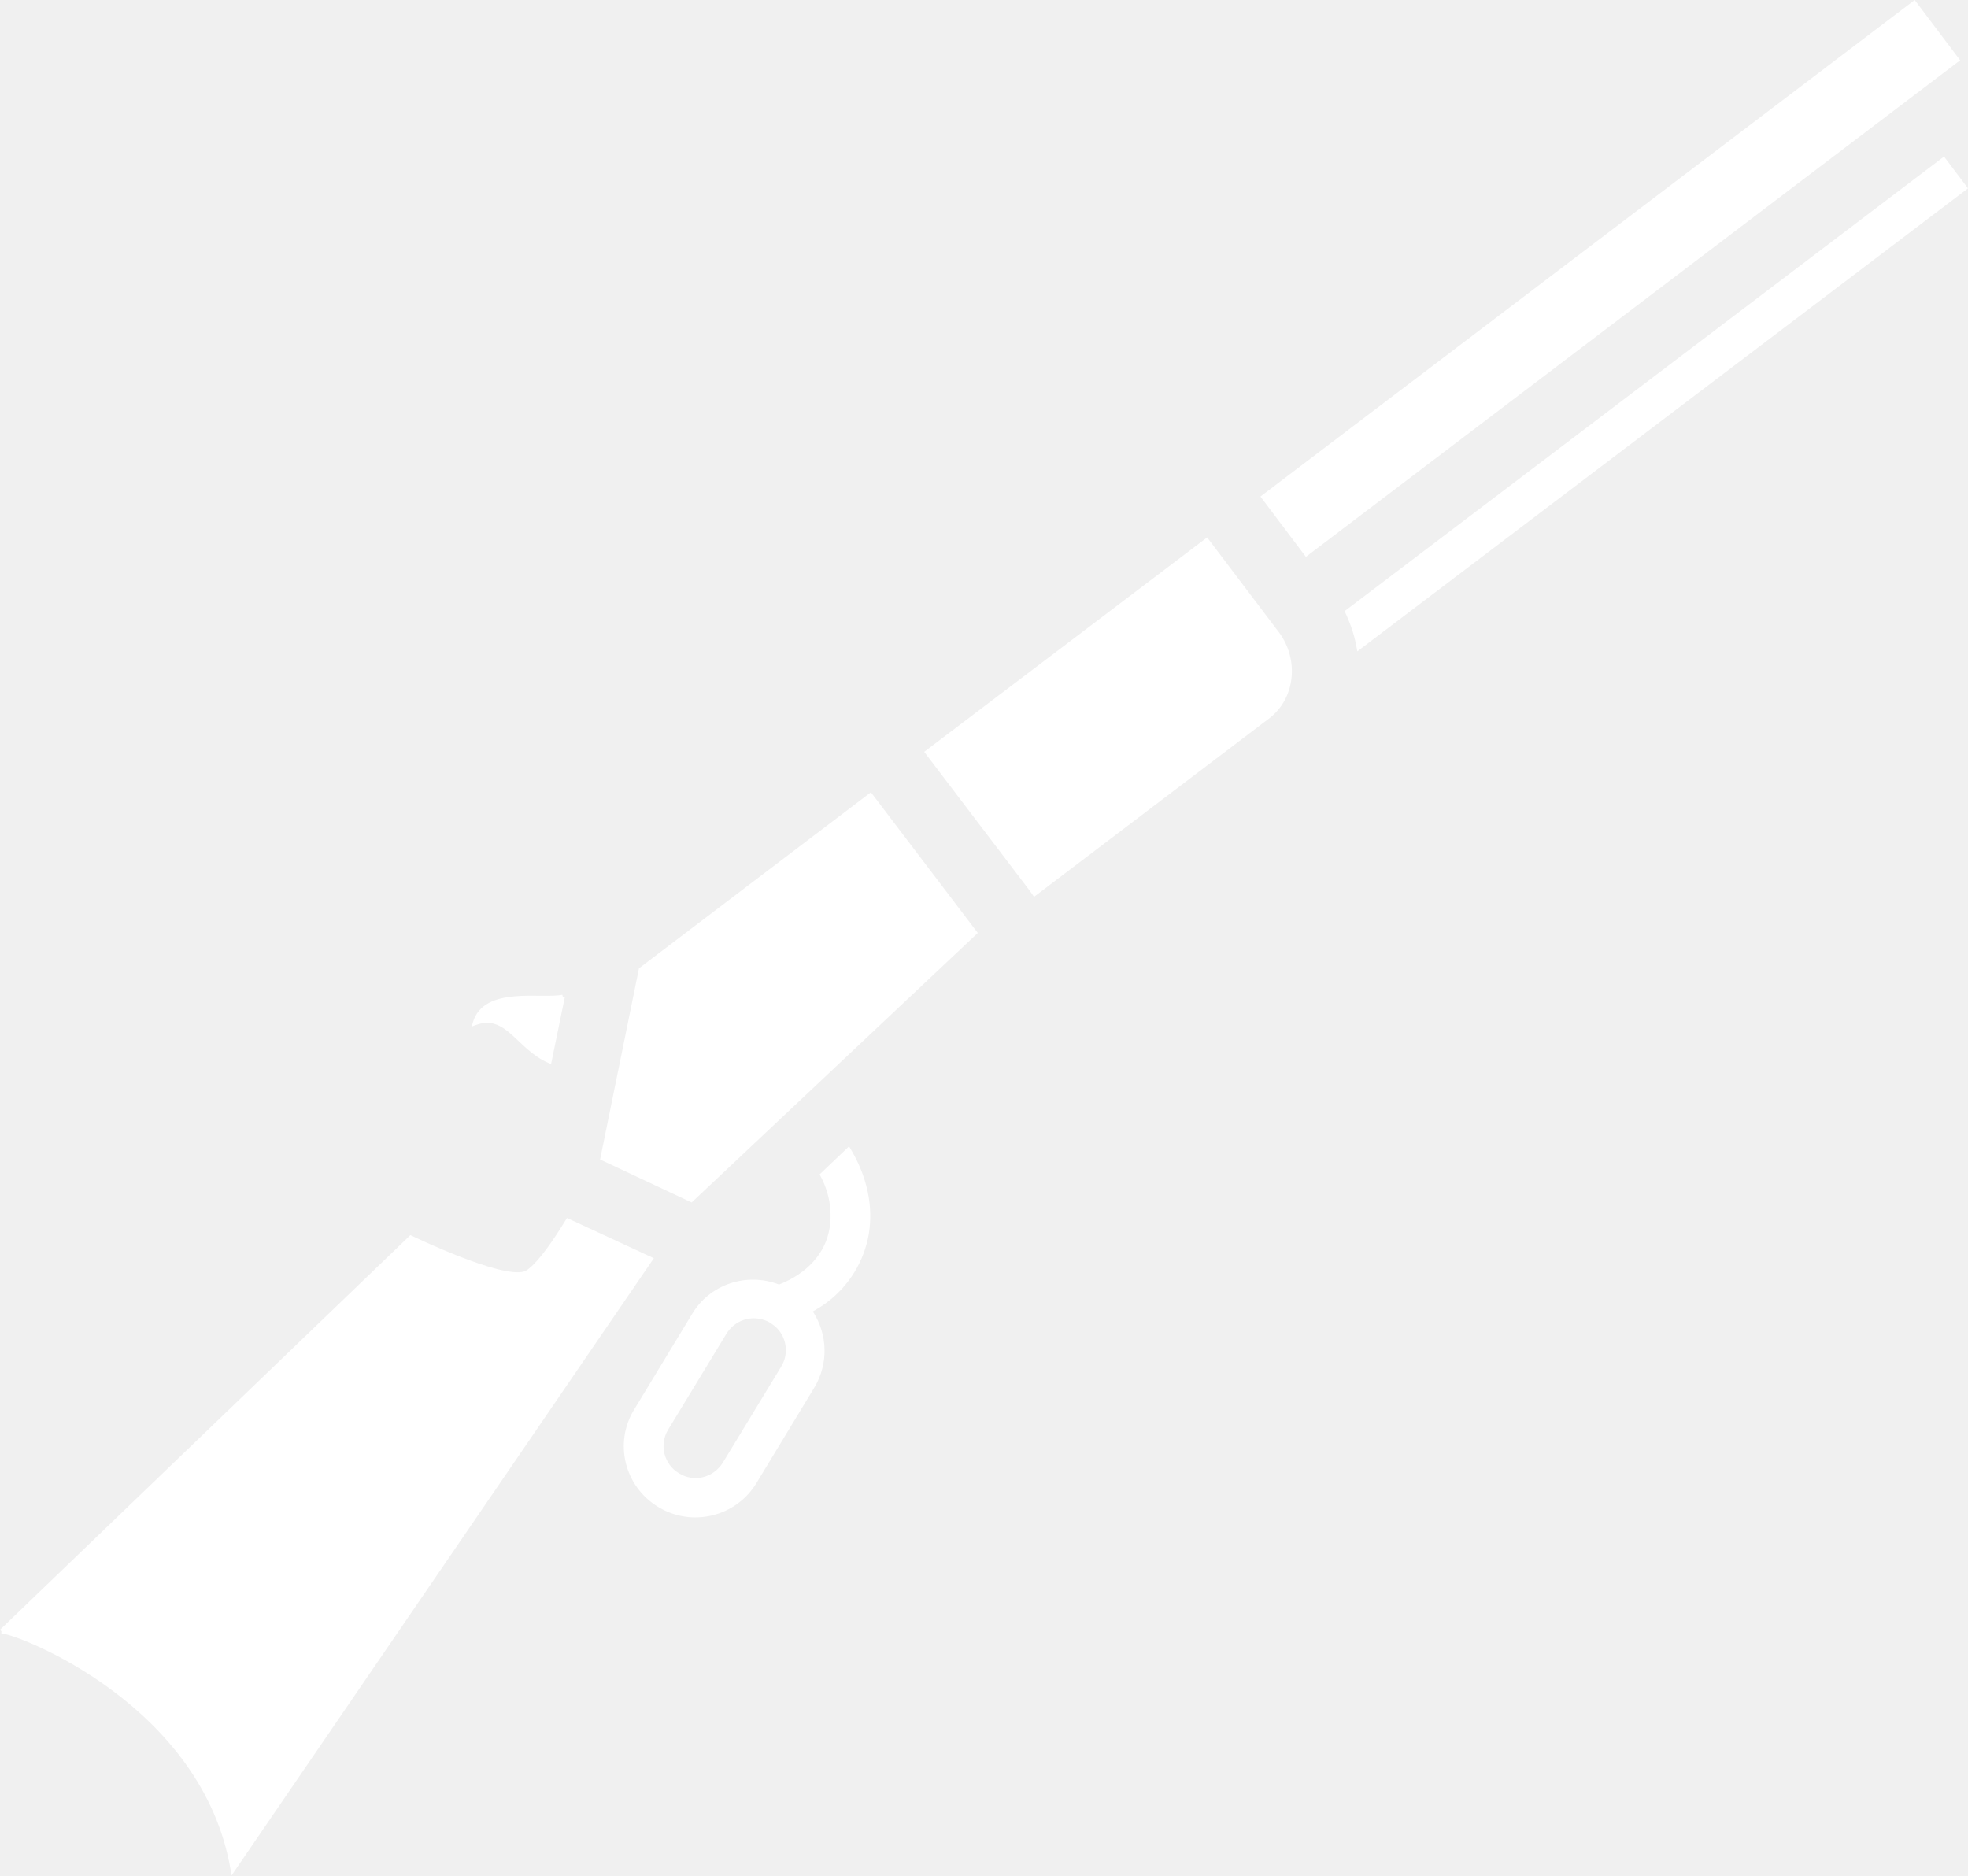
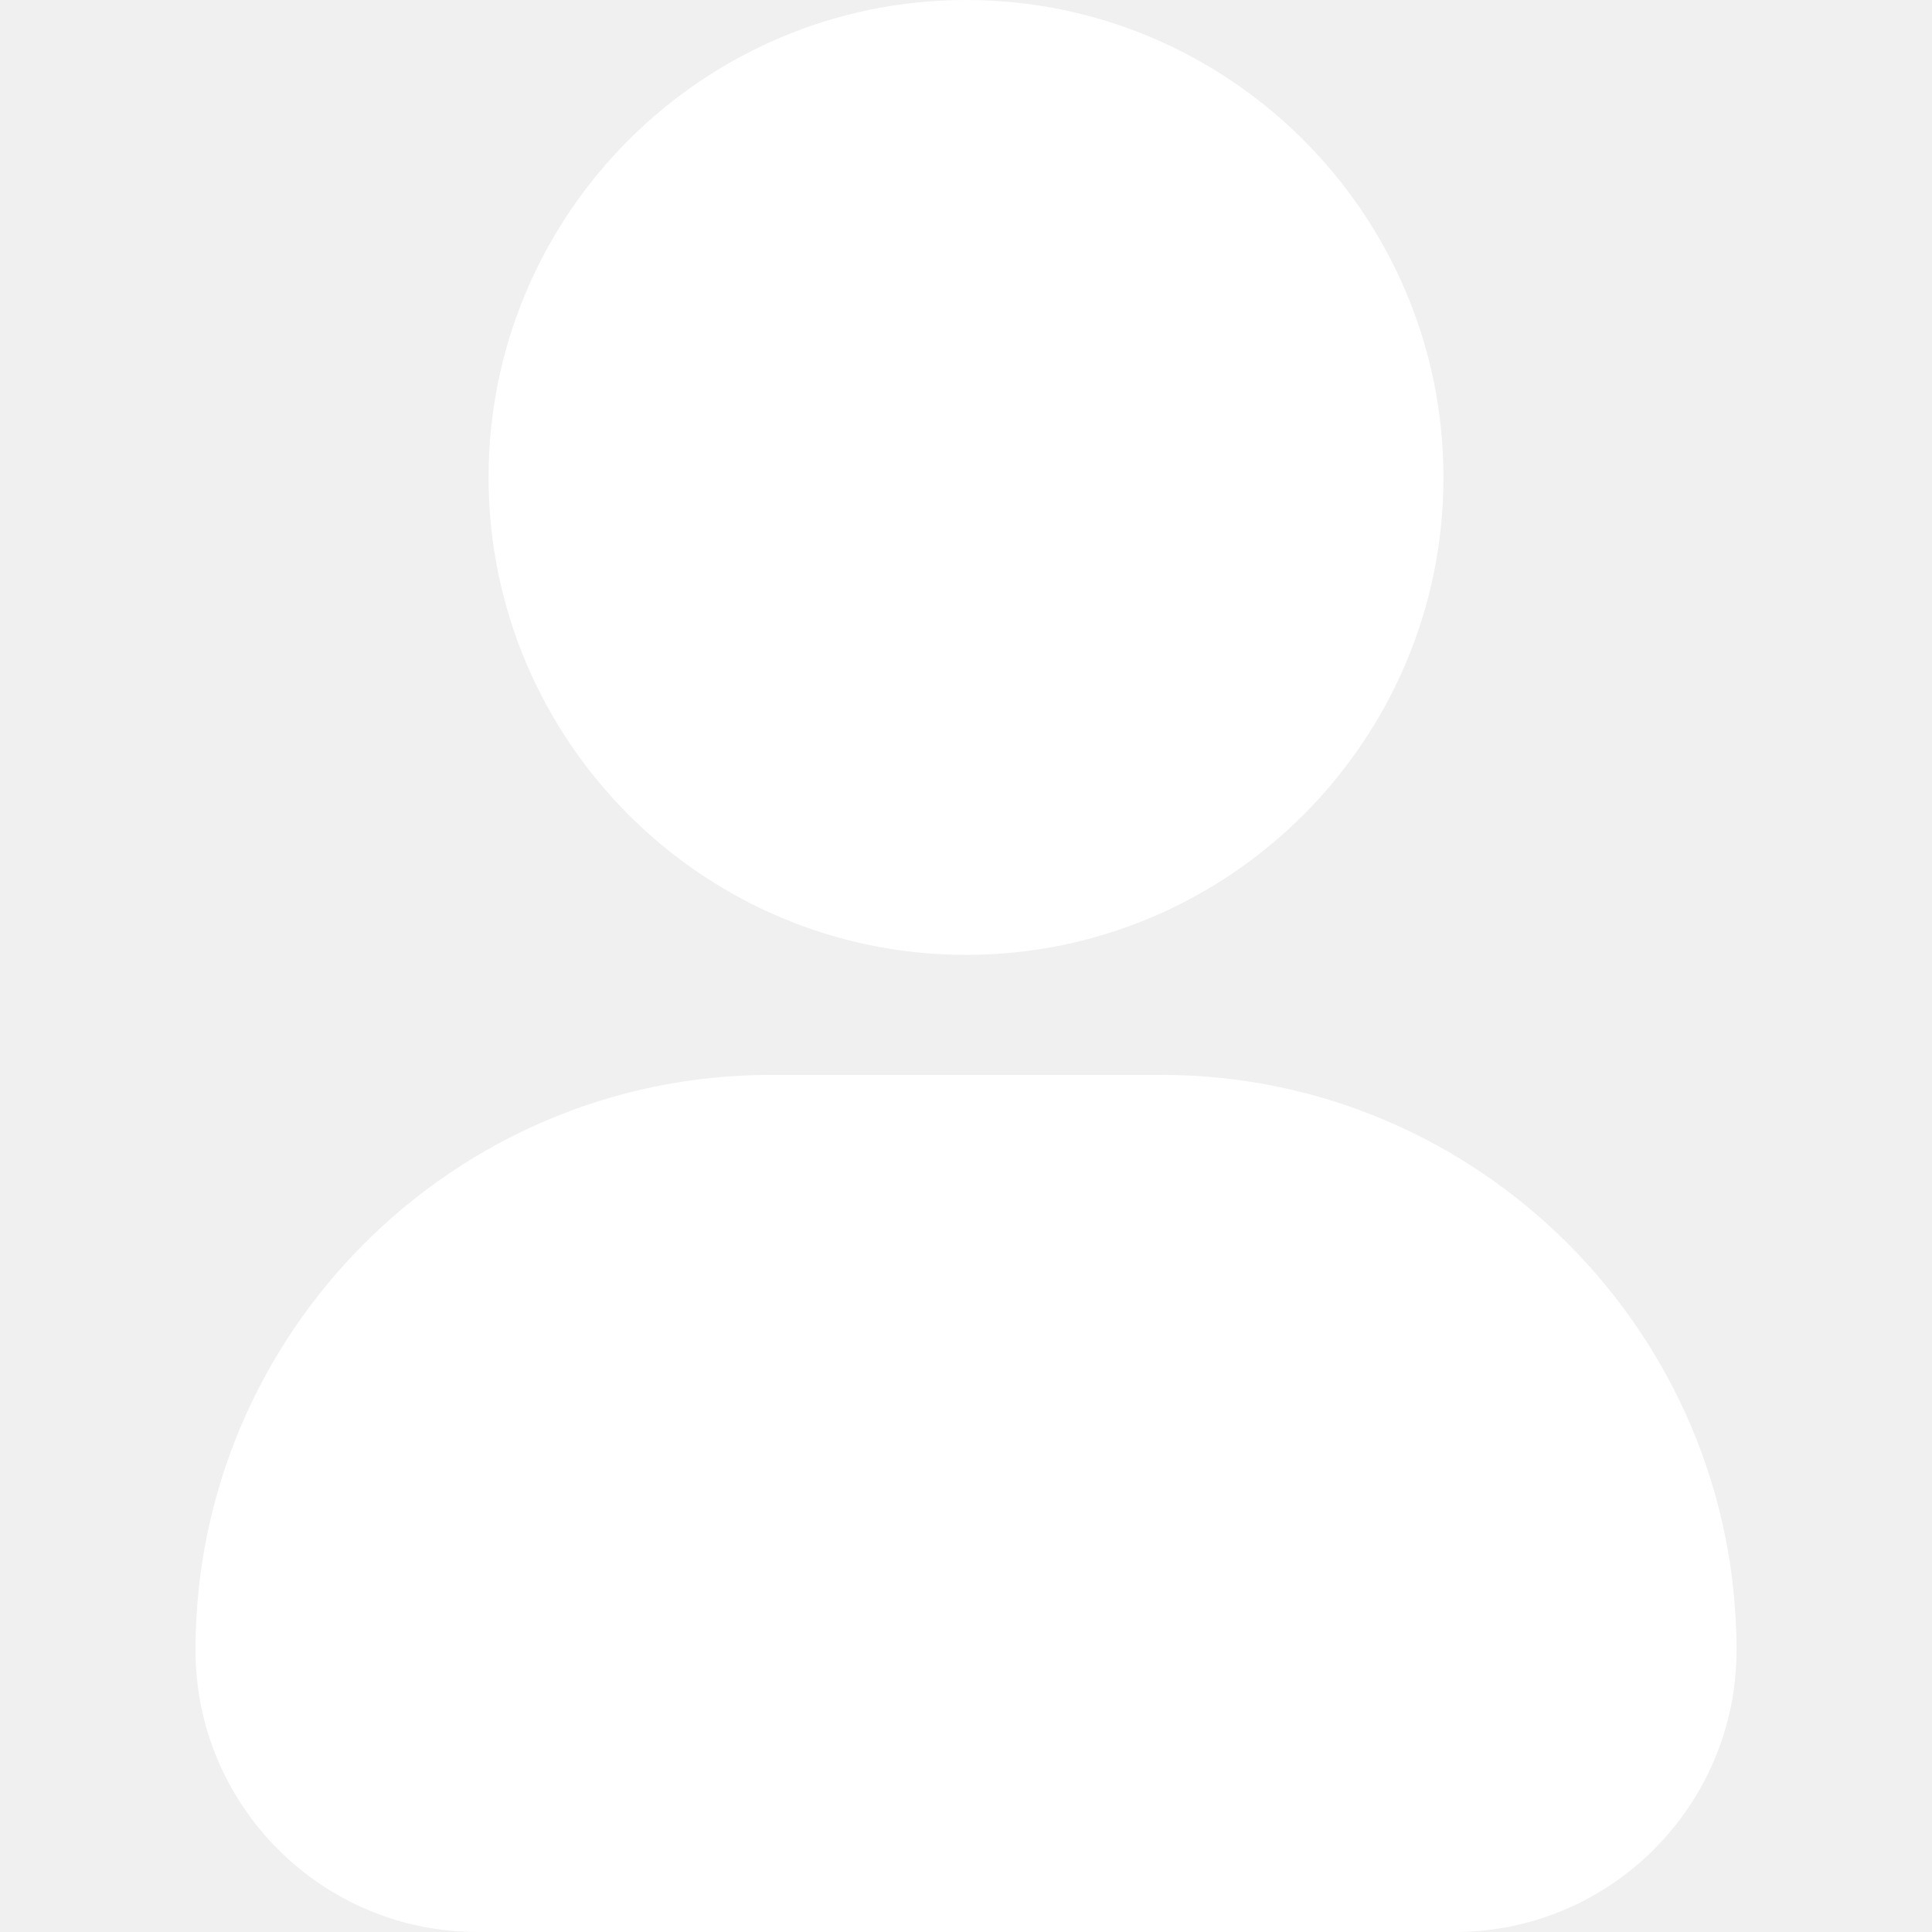
- <svg xmlns="http://www.w3.org/2000/svg" width="476.447" height="454.006" viewBox="0 0 476.447 454.006" version="1.1" id="svg1">
+ <svg xmlns="http://www.w3.org/2000/svg" width="36.496" height="36.496" viewBox="0 0 36.496 36.496" version="1.1" id="svg1">
  <defs id="defs1" />
-   <g id="path1" style="opacity:1;fill:#ffffff" transform="translate(-4.851592,-9.822266)">
-     <path style="baseline-shift:baseline;display:inline;overflow:visible;vector-effect:none;fill:#ffffff;enable-background:accumulate;stop-color:#000000;stop-opacity:1" d="M 468.396,9.822 310,130.027 321.002,144.625 479.398,24.42 Z M 475.496,47.723 330.375,157.77 l 0.17,0.365 c 1.286,2.769 2.269,5.625 2.76,8.57 l 0.137,0.816 147.857,-112.102 z m -178.4,92.199 -68.498,51.906 25.598,33.689 0.992,1.418 56.811,-43.111 0.002,-0.002 c 6.532,-4.875 7.355,-14.39 2.5,-20.898 h -0.002 z m -81.4,61.701 -56.148,42.615 -9.416,46.271 22.162,10.41 69.275,-65.24 z m -74.707,49.012 c -1.123,0.252 -2.907,0.264 -4.943,0.244 -2.036,-0.02 -4.336,-0.062 -6.578,0.135 -2.242,0.197 -4.432,0.629 -6.252,1.596 -1.82,0.967 -3.262,2.5 -3.898,4.779 l -0.262,0.941 0.916,-0.338 c 1.89,-0.694 3.39,-0.678 4.754,-0.242 1.364,0.436 2.604,1.32 3.869,2.426 2.531,2.212 5.128,5.302 9.107,7.008 l 0.564,0.24 3.322,-16.199 -0.488,-0.1 z m 69.418,36.695 -7.129,6.795 0.182,0.336 c 2.052,3.811 2.928,8.2 2.246,12.586 -0.962,6.16 -5.461,11.078 -12.252,13.742 -7.868,-3.041 -16.8,-0.062 -21.084,7.18 l -13.996,23.092 c -4.943,8.032 -2.363,18.65 5.865,23.59 0.001,7.7e-4 0.003,10e-4 0.004,0.002 8.131,4.938 18.843,2.361 23.783,-5.869 l 0.002,-0.002 14,-23.1 v -0.002 c 3.408,-5.713 3.236,-12.781 -0.387,-18.375 1.159,-0.654 2.263,-1.357 3.252,-2.076 l 0.002,-0.002 0.002,-0.002 c 5.504,-4.077 9.173,-10.089 10.295,-16.717 v -0.002 -0.002 c 1.121,-6.929 -0.514,-14.053 -4.465,-20.637 z m -68.305,17.355 -0.23,0.379 c -3.09,5.083 -6.522,9.975 -8.977,11.863 l -0.027,0.019 -0.021,0.023 c -0.306,0.306 -0.722,0.48 -1.209,0.676 -1.237,0.379 -3.647,0.114 -6.457,-0.607 -2.817,-0.723 -6.061,-1.861 -9.125,-3.057 -6.128,-2.391 -11.539,-5.01 -11.539,-5.01 l -0.312,-0.15 -99.352,95.541 0.348,0.359 -0.035,0.5 c 0.417,0.028 1.621,0.319 3.262,0.891 1.641,0.571 3.764,1.419 6.213,2.555 4.897,2.271 11.094,5.694 17.361,10.357 12.535,9.326 25.333,23.598 28.705,43.582 l 0.207,1.221 102.232,-149.41 -19.537,-9.049 z m 46.352,24.35 c 0.99,0.142 1.97,0.477 2.887,1.018 10e-4,7.7e-4 0.003,10e-4 0.004,0.002 l 1.037,0.756 c 2.907,2.442 3.561,6.661 1.592,9.85 v 0.002 l -14.102,23.201 c -2.264,3.676 -6.943,4.892 -10.611,2.635 l -0.004,-0.002 -0.004,-0.004 c -3.663,-2.16 -4.883,-6.942 -2.627,-10.607 l -0.326,-0.201 0.326,0.199 14.1,-23.197 0.002,-0.002 c 1.696,-2.755 4.754,-4.074 7.727,-3.648 z" id="path3" />
+   <g id="path1" style="opacity:1" transform="translate(3.942335,0.2499522)">
+     <path style="color:currentColor;baseline-shift:baseline;display:inline;overflow:visible;vector-effect:none;fill:#ffffff;fill-rule:evenodd;enable-background:accumulate;stop-color:#000000;stop-opacity:1" d="m 14.307,-0.25 c -4.972,0 -9.02,4.046 -9.02,9.018 0,4.972 4.048,9.02 9.02,9.02 4.972,0 9.018,-4.048 9.018,-9.02 C 23.324,3.796 19.279,-0.25 14.307,-0.25 Z m -3.693,20.305 c -5.987,0 -10.863,4.878 -10.863,10.865 0,2.941 2.385,5.326 5.326,5.326 H 23.535 c 2.941,0 5.326,-2.385 5.326,-5.326 0,-5.987 -4.876,-10.865 -10.863,-10.865 z" id="path3" />
  </g>
</svg>
